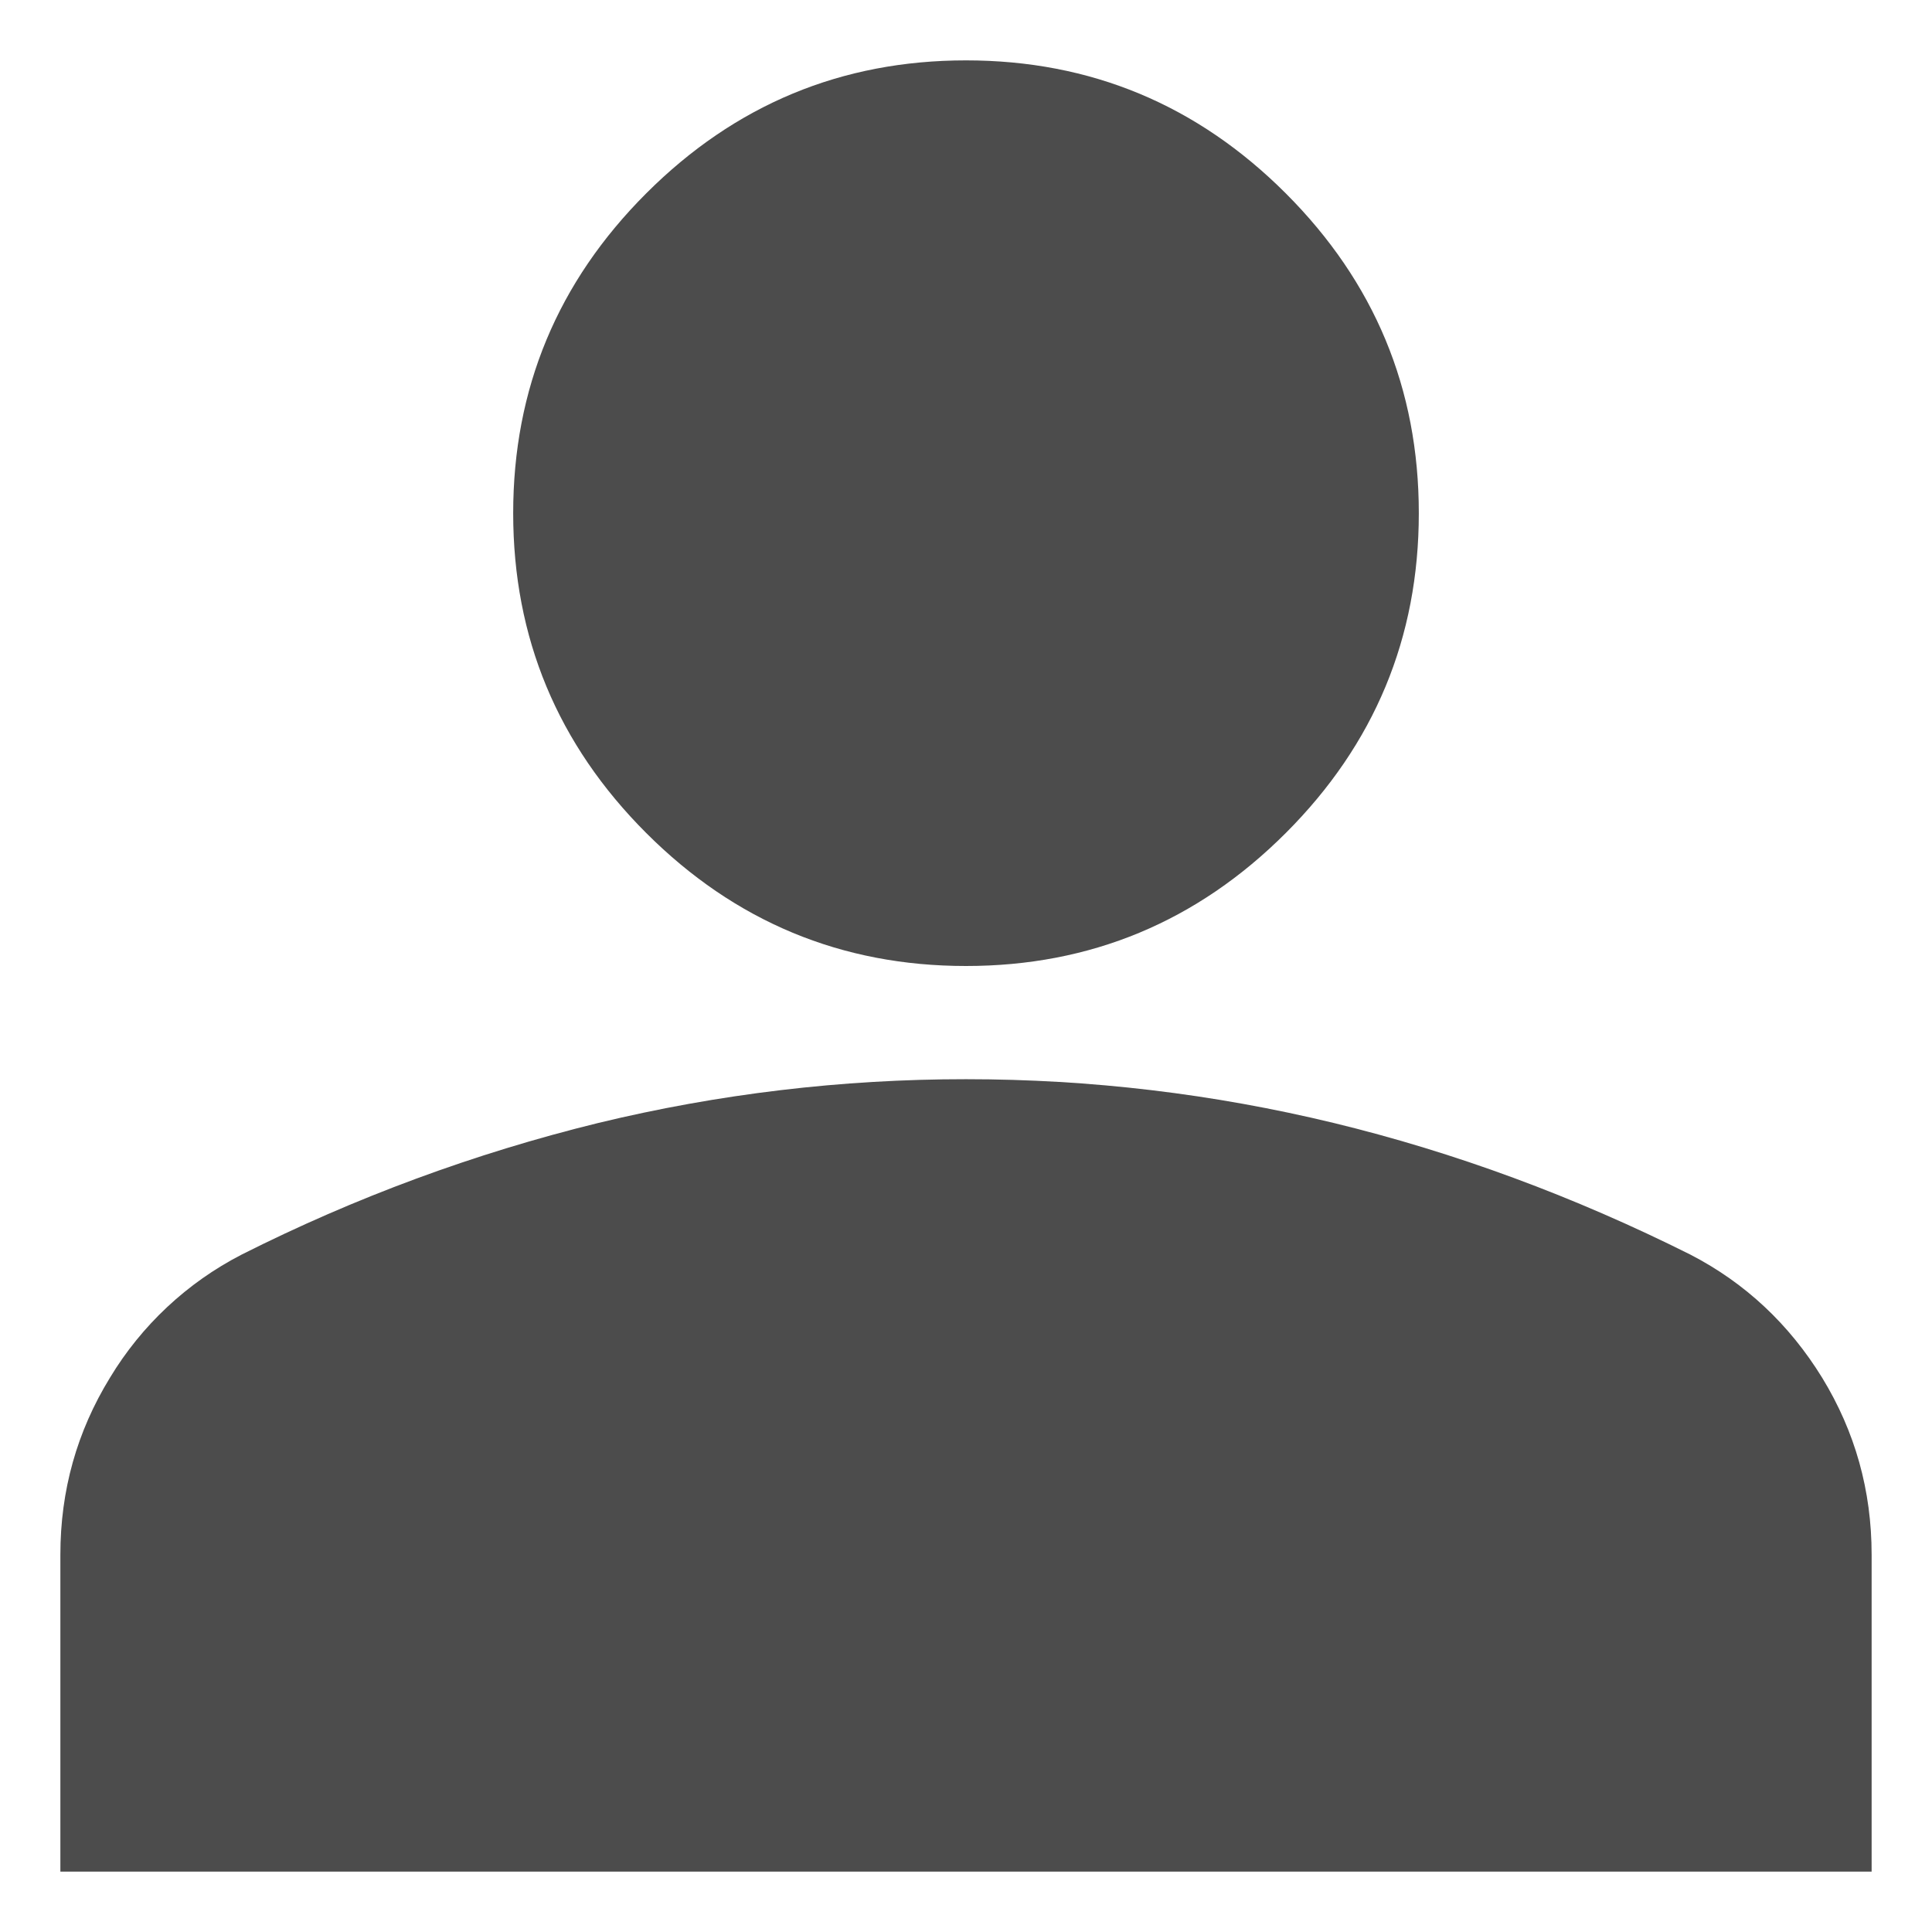
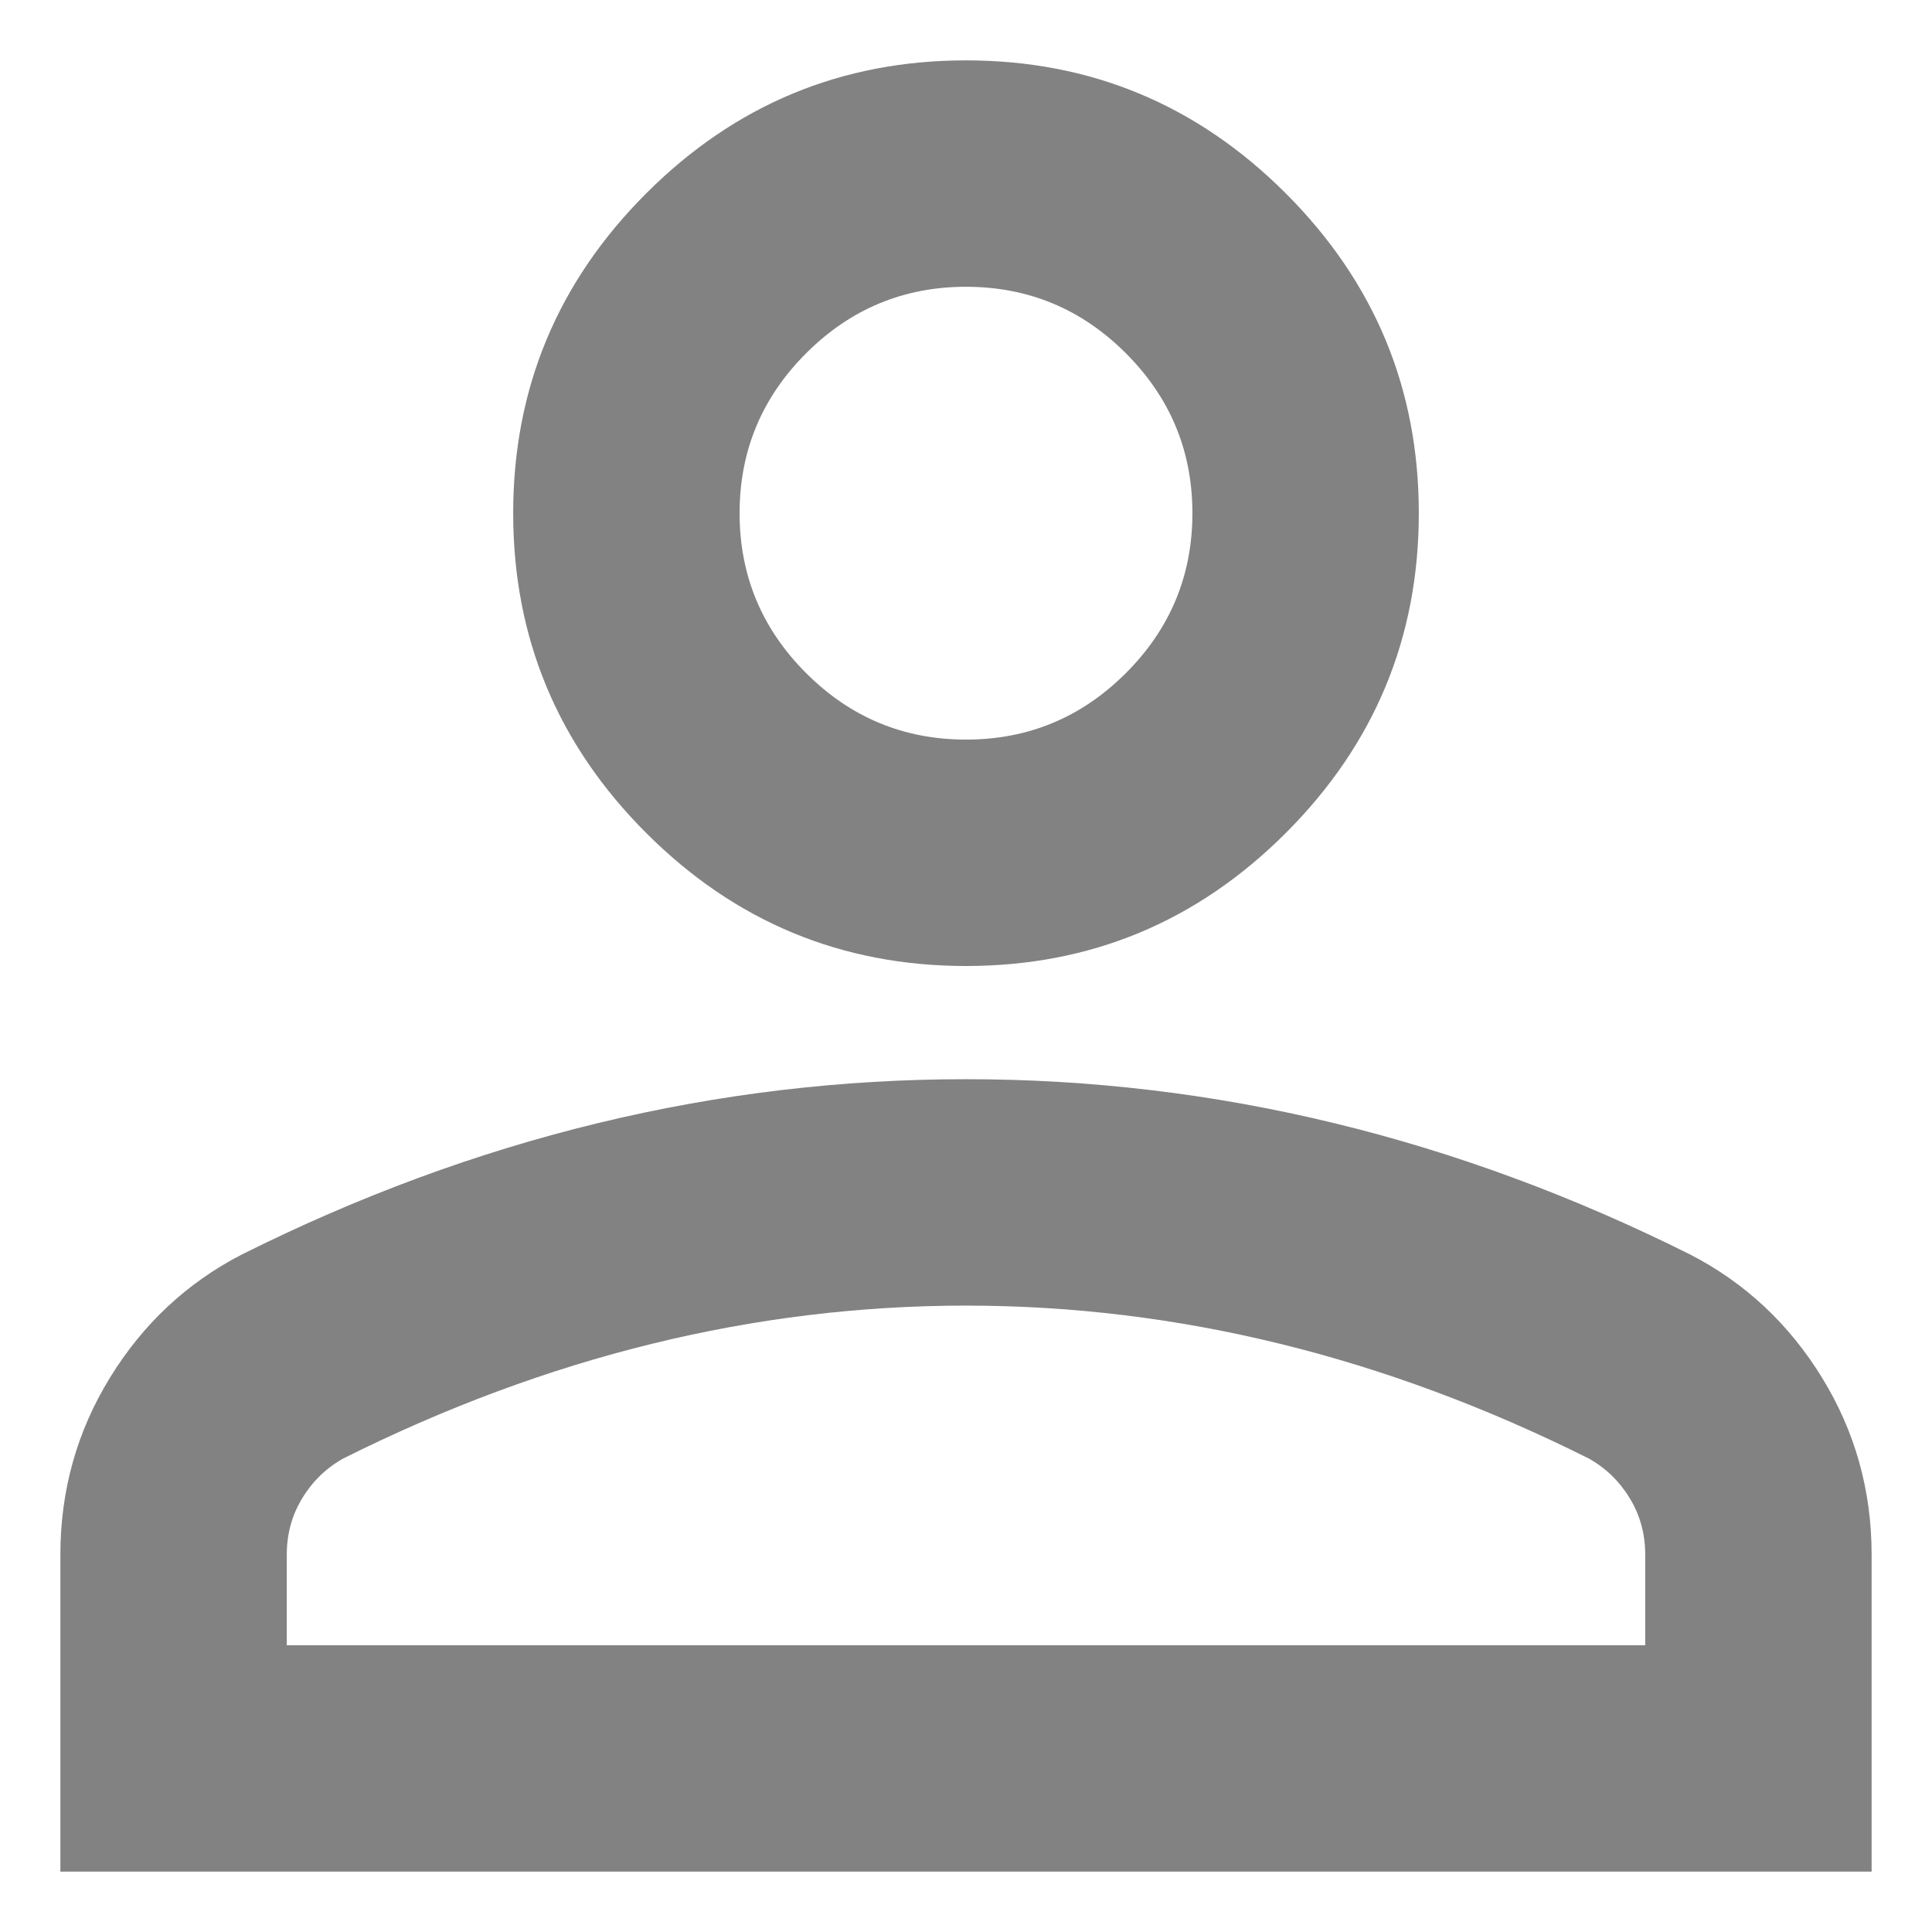
- <svg xmlns="http://www.w3.org/2000/svg" viewBox="0 0 64 64" height="64" width="64" xml:space="preserve" style="fill-rule:evenodd;clip-rule:evenodd;stroke-linejoin:round;stroke-miterlimit:2">
-   <path d="M12 12c-1.1 0-2.042-.392-2.825-1.175C8.392 10.042 8 9.1 8 8s.392-2.042 1.175-2.825C9.958 4.392 10.9 4 12 4s2.042.392 2.825 1.175C15.608 5.958 16 6.9 16 8s-.392 2.042-1.175 2.825C14.042 11.608 13.1 12 12 12Zm-8 8v-2.8c0-.567.146-1.087.438-1.563A2.918 2.918 0 0 1 5.6 14.55a14.853 14.853 0 0 1 3.15-1.163A13.778 13.778 0 0 1 12 13c1.1 0 2.183.129 3.25.387 1.067.259 2.117.646 3.15 1.163.483.25.871.613 1.163 1.087.291.476.437.996.437 1.563V20H4Z" style="fill-opacity:.7;fill-rule:nonzero" transform="matrix(3.75 0 0 3.75 -13 -13)" />
+ <svg xmlns="http://www.w3.org/2000/svg" width="100%" height="100%" viewBox="0 0 64 64" version="1.1" xml:space="preserve" style="fill-rule:evenodd;clip-rule:evenodd;stroke-linejoin:round;stroke-miterlimit:2;">
+   <g transform="matrix(0.09375,0,0,0.09375,-13,77)">
+     <path d="M480,-480C436,-480 398.333,-495.667 367,-527C335.667,-558.333 320,-596 320,-640C320,-684 335.667,-721.667 367,-753C398.333,-784.333 436,-800 480,-800C524,-800 561.667,-784.333 593,-753C624.333,-721.667 640,-684 640,-640C640,-596 624.333,-558.333 593,-527C561.667,-495.667 524,-480 480,-480ZM160,-160L160,-272C160,-294.667 165.833,-315.5 177.5,-334.5C189.167,-353.5 204.667,-368 224,-378C265.333,-398.667 307.333,-414.167 350,-424.5C392.667,-434.833 436,-440 480,-440C524,-440 567.333,-434.833 610,-424.5C652.667,-414.167 694.667,-398.667 736,-378C755.333,-368 770.833,-353.5 782.5,-334.5C794.167,-315.5 800,-294.667 800,-272L800,-160L160,-160ZM240,-240L720,-240L720,-272C720,-279.333 718.167,-286 714.5,-292C710.833,-298 706,-302.667 700,-306C664,-324 627.667,-337.5 591,-346.5C554.333,-355.5 517.333,-360 480,-360C442.667,-360 405.667,-355.5 369,-346.5C332.333,-337.5 296,-324 260,-306C254,-302.667 249.167,-298 245.5,-292C241.833,-286 240,-279.333 240,-272L240,-240ZM480,-560C502,-560 520.833,-567.833 536.5,-583.5C552.167,-599.167 560,-618 560,-640C560,-662 552.167,-680.833 536.5,-696.5C520.833,-712.167 502,-720 480,-720C458,-720 439.167,-712.167 423.5,-696.5C407.833,-680.833 400,-662 400,-640C400,-618 407.833,-599.167 423.5,-583.5C439.167,-567.833 458,-560 480,-560Z" style="fill-opacity:0.49;fill-rule:nonzero;" />
+   </g>
</svg>
